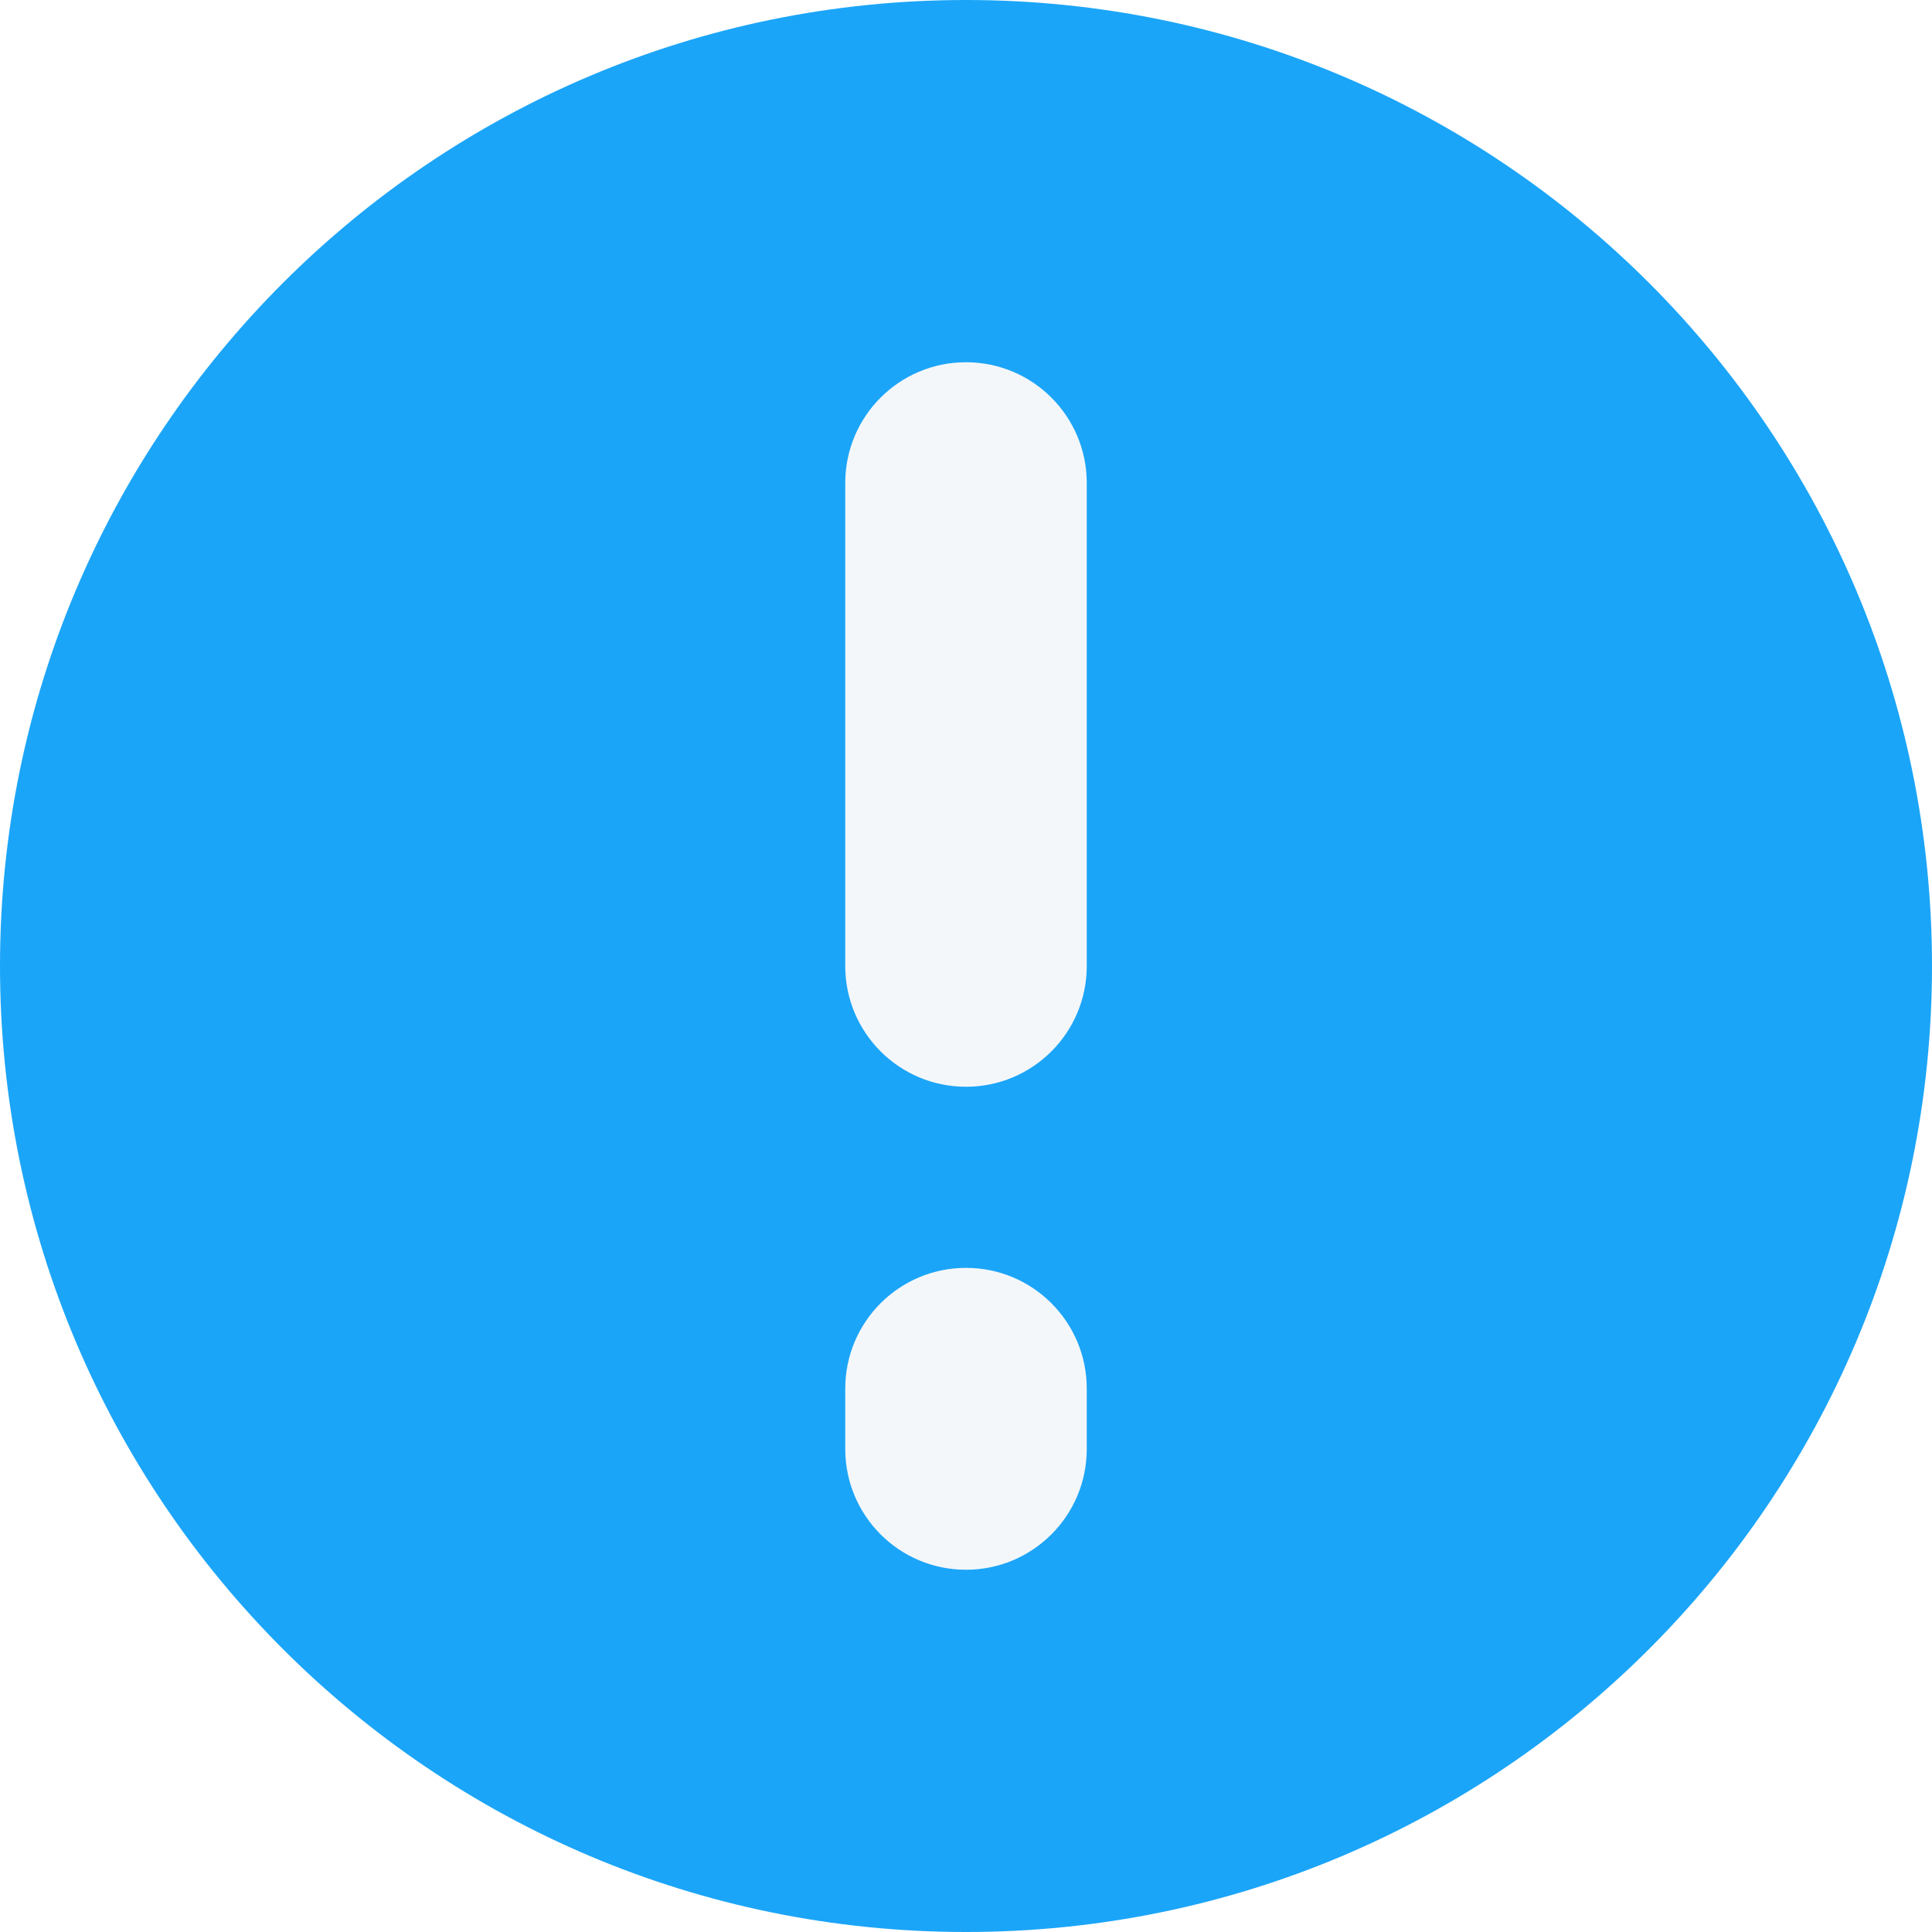
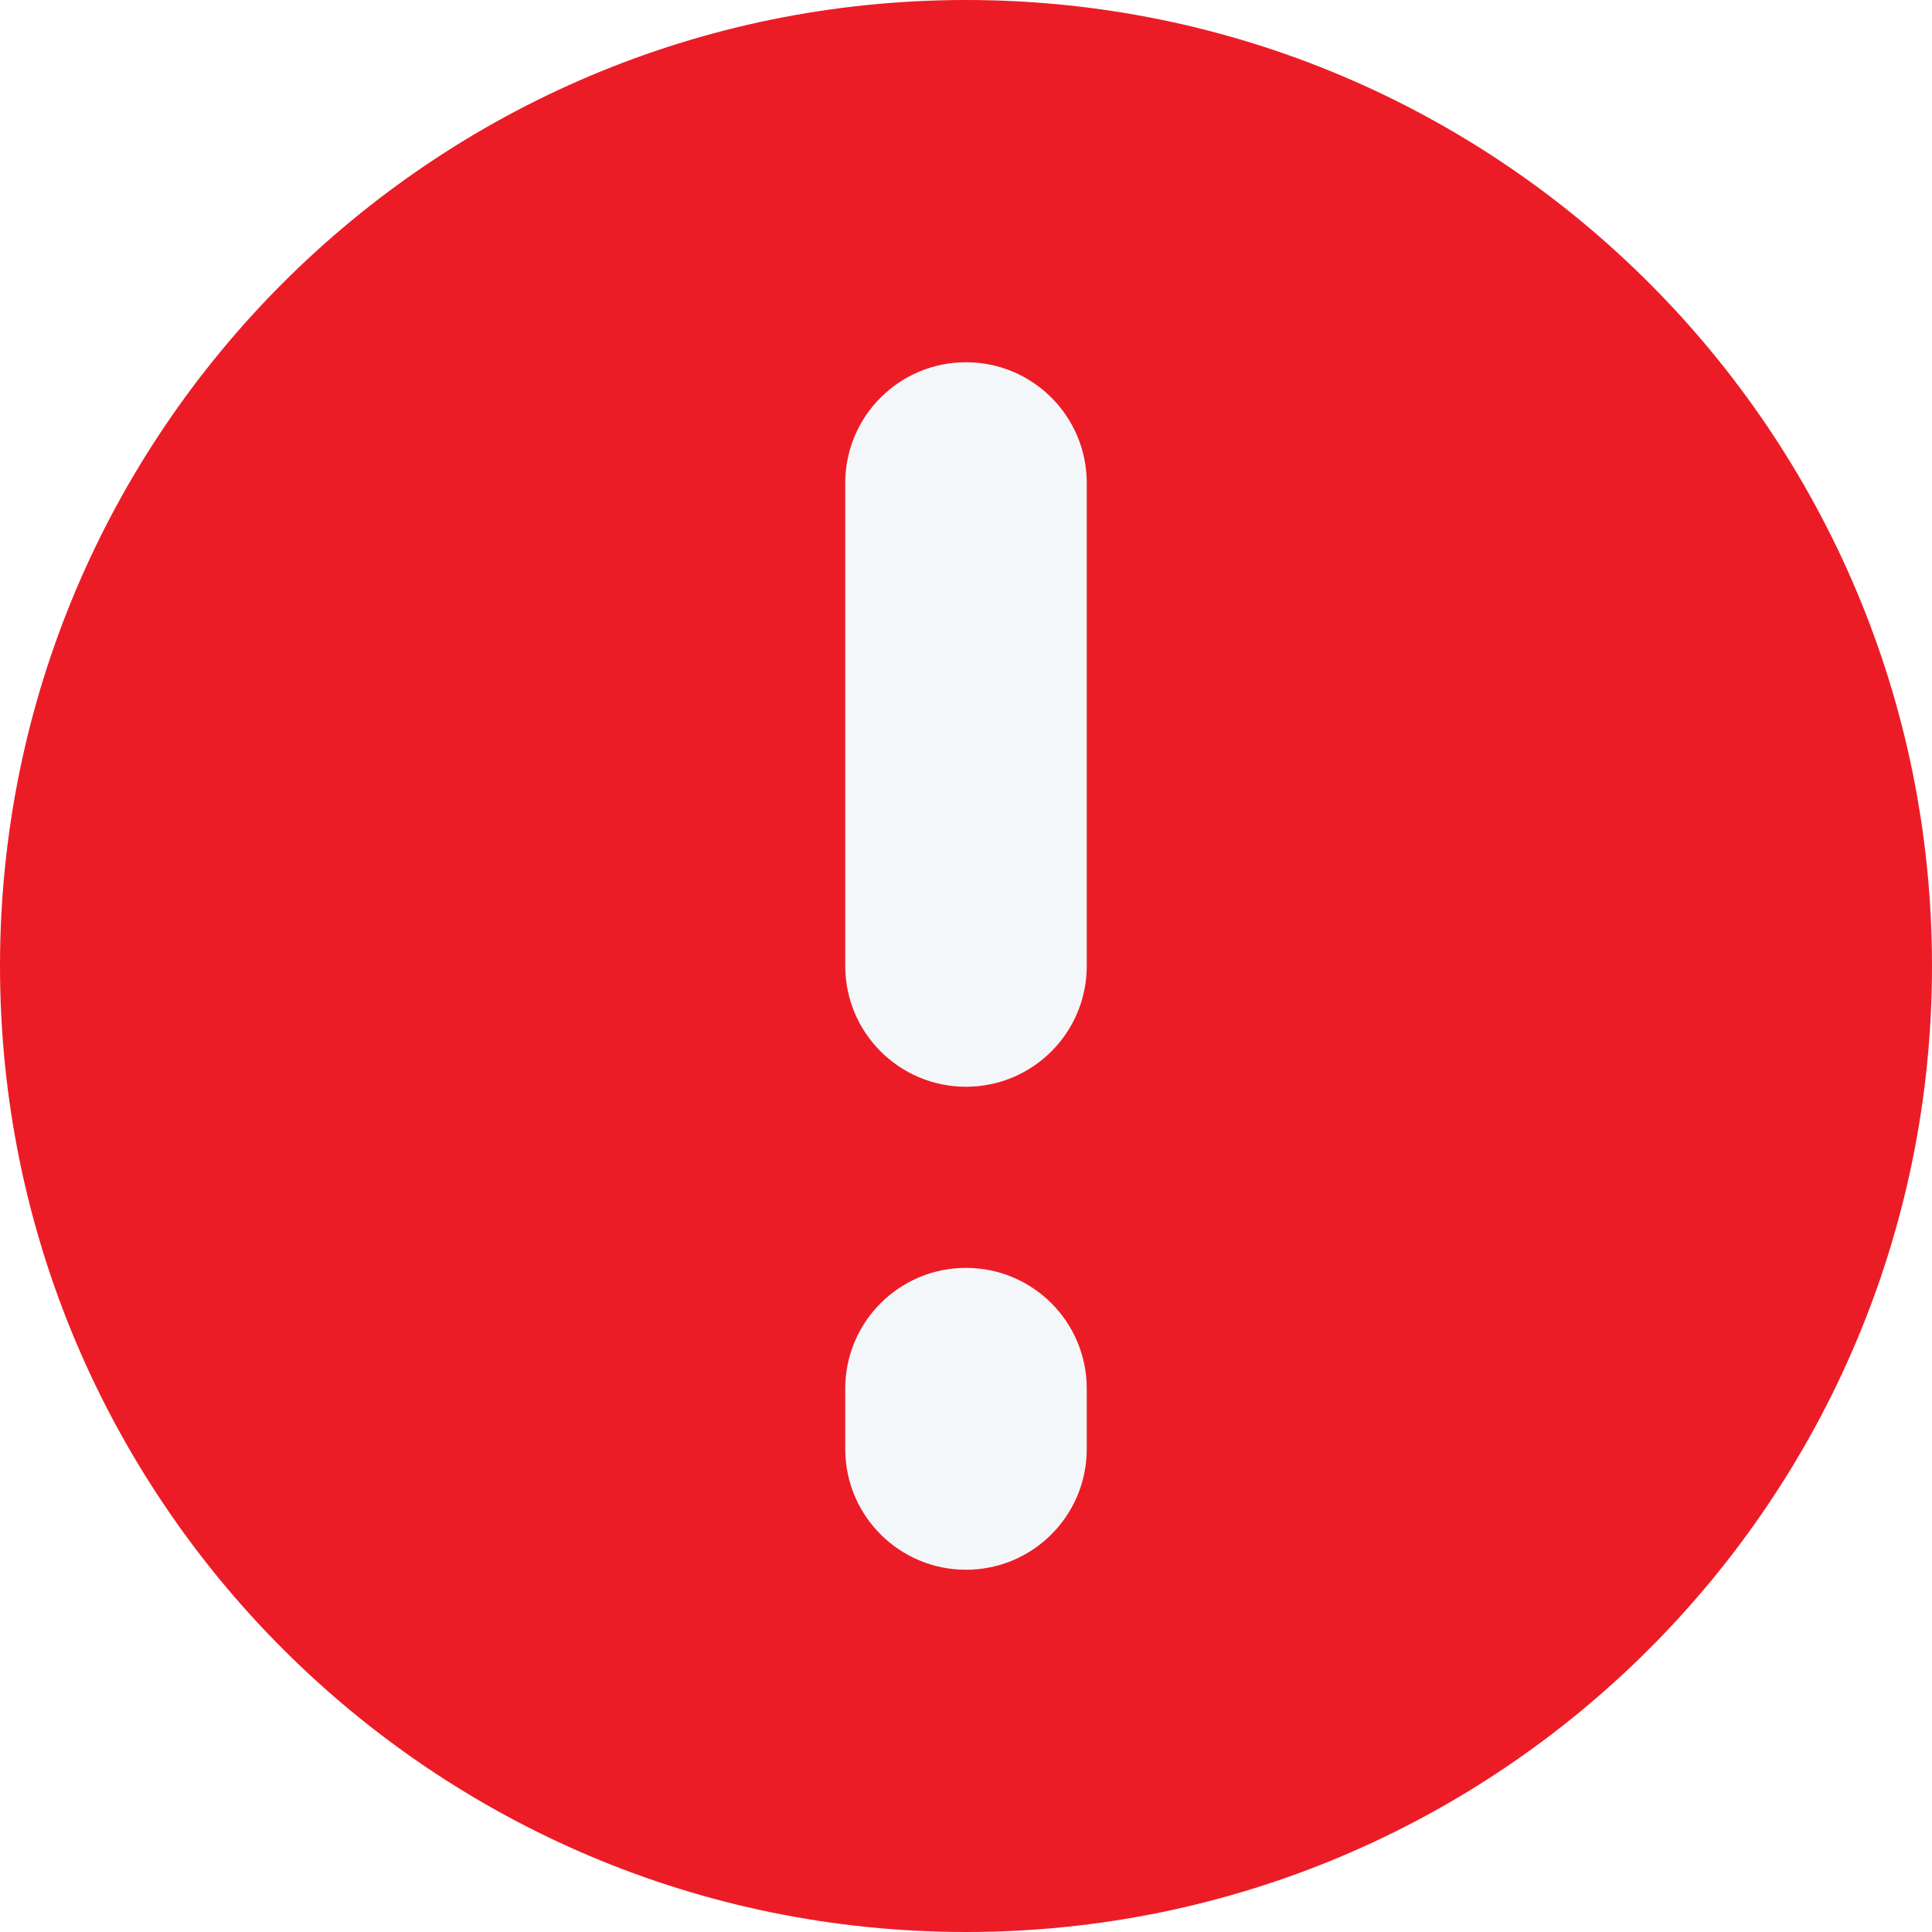
<svg xmlns="http://www.w3.org/2000/svg" width="32" height="32" viewBox="0 0 32 32" fill="none">
-   <circle cx="16" cy="16" r="16" fill="#1BA5F8" />
+   <circle cx="16" cy="16" r="16" fill="#EC1C26" />
  <path fill-rule="evenodd" clip-rule="evenodd" d="M16 6C17.105 6 18 6.895 18 8V16C18 17.105 17.105 18 16 18C14.895 18 14 17.105 14 16V8C14 6.895 14.895 6 16 6Z" fill="#F4F7FA" />
  <path fill-rule="evenodd" clip-rule="evenodd" d="M16 21C17.105 21 18 21.895 18 23V24C18 25.105 17.105 26 16 26C14.895 26 14 25.105 14 24V23C14 21.895 14.895 21 16 21Z" fill="#F4F7FA" />
</svg>
